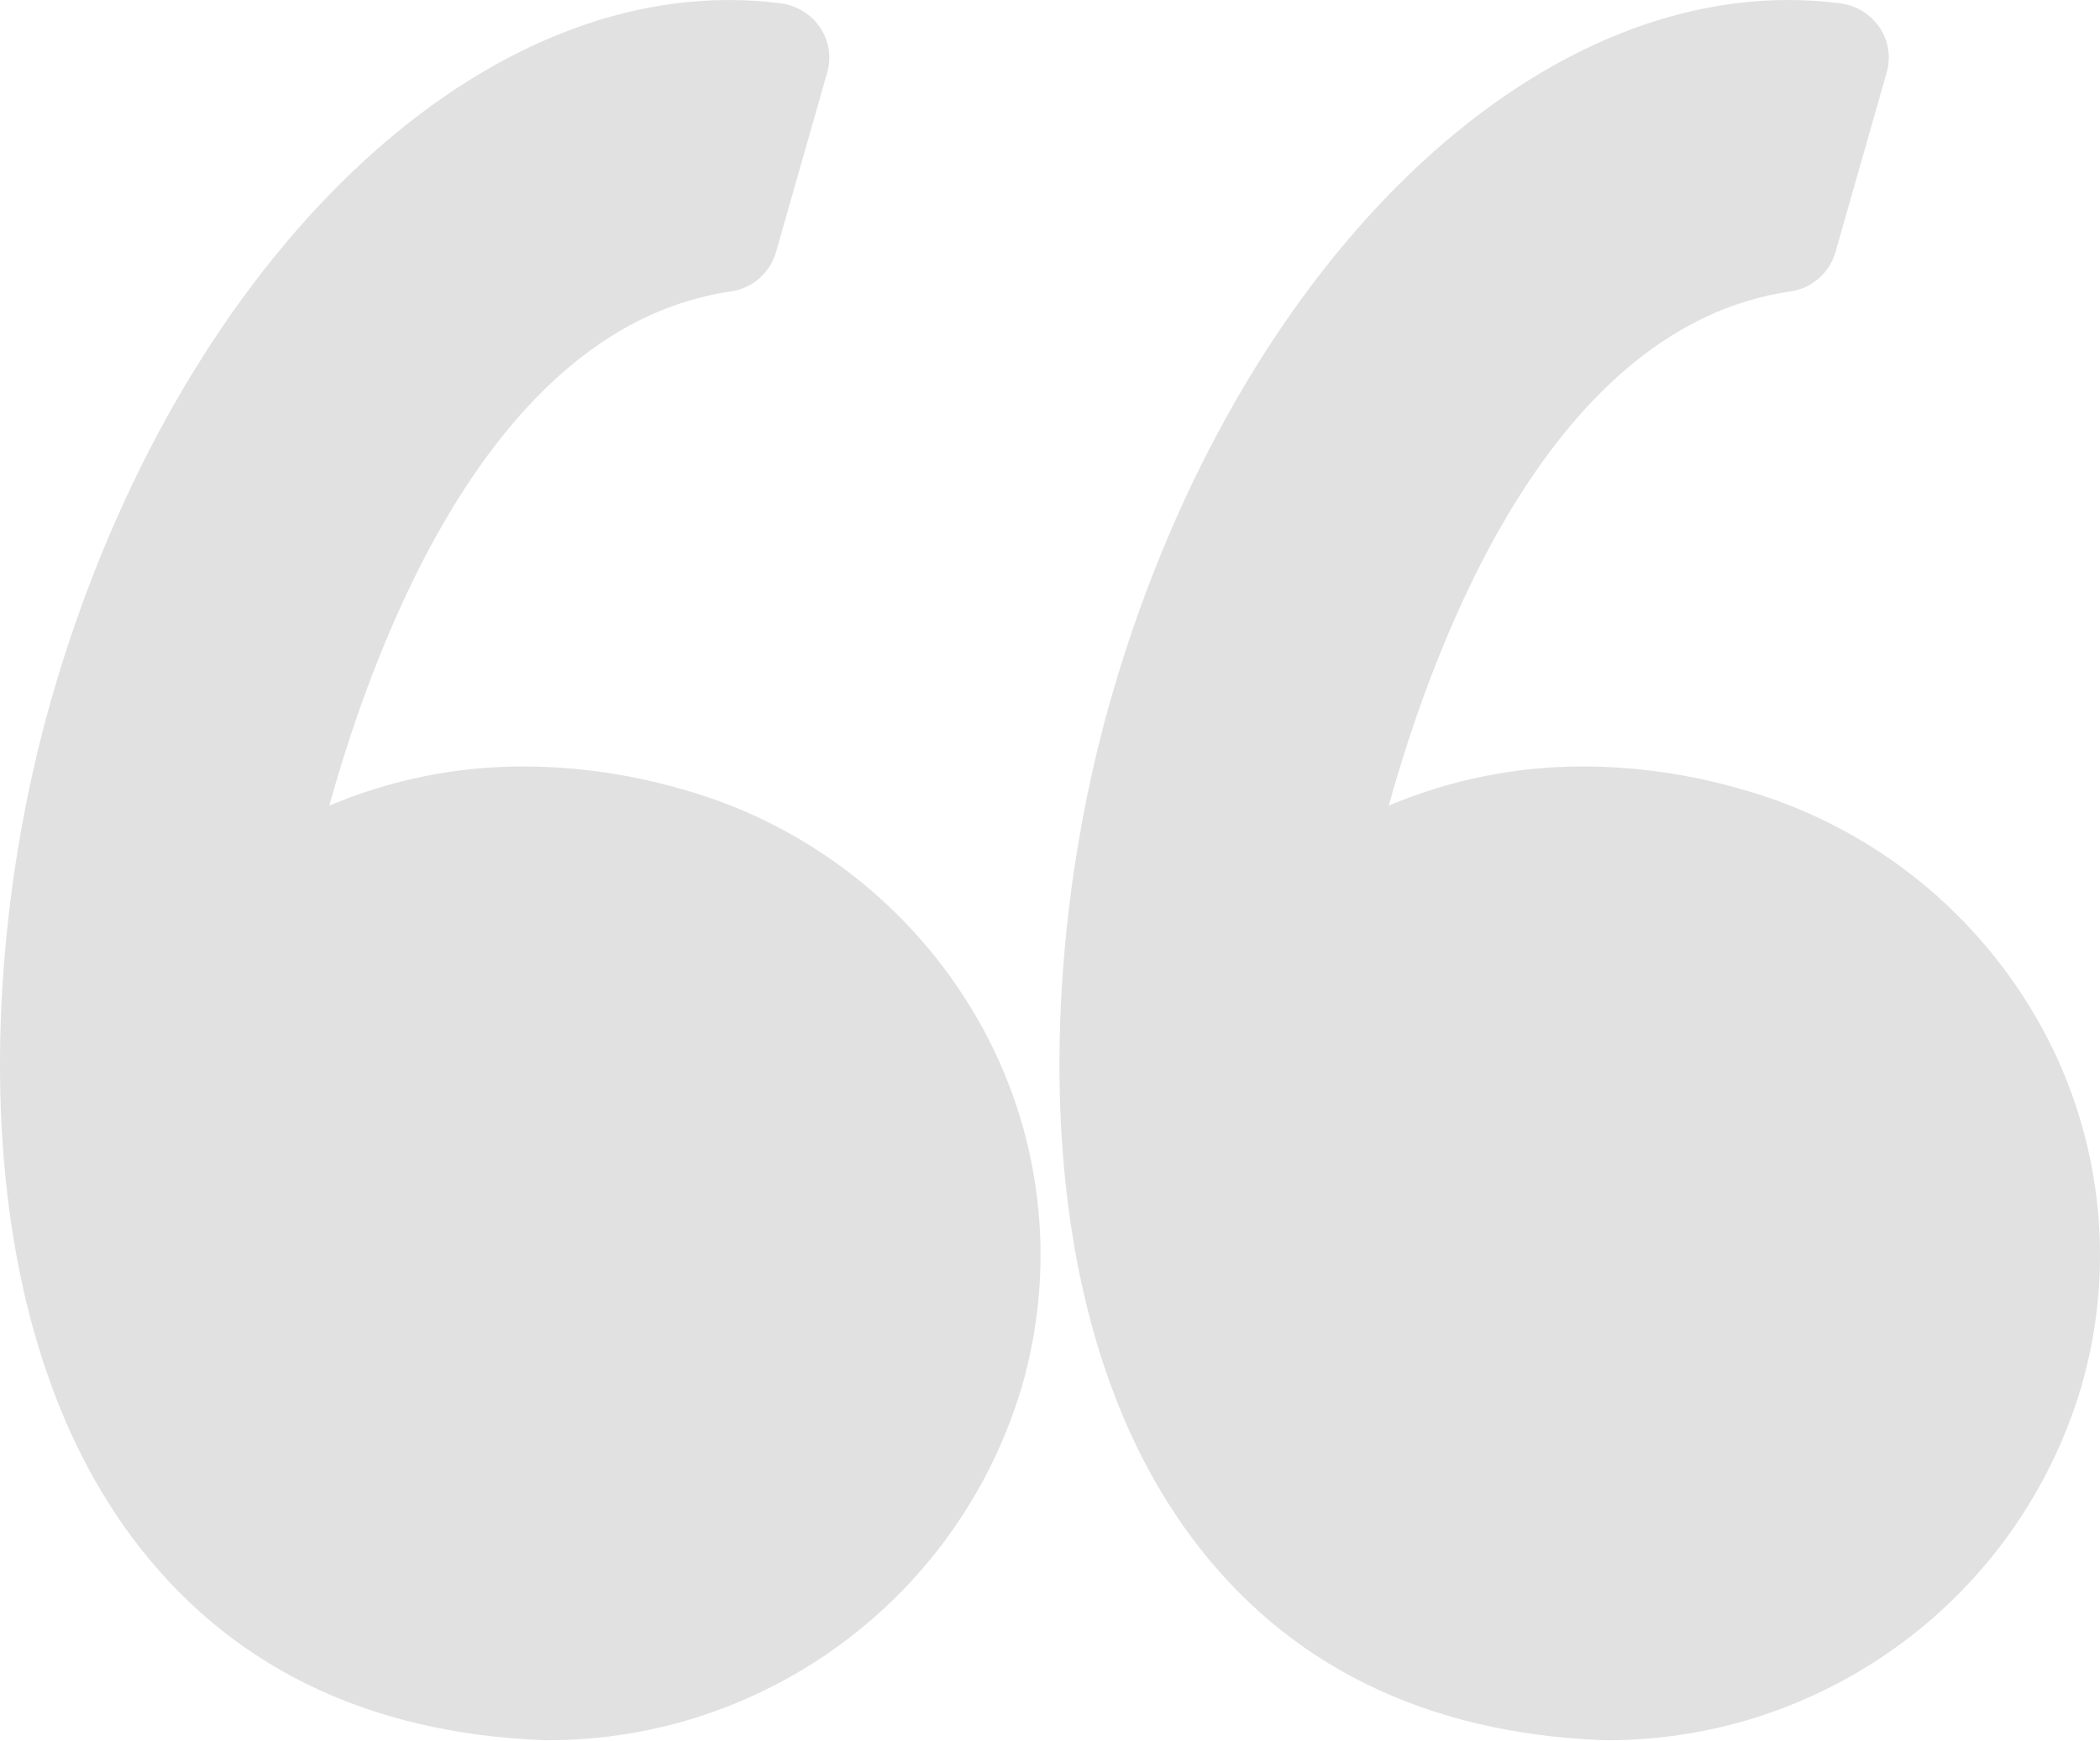
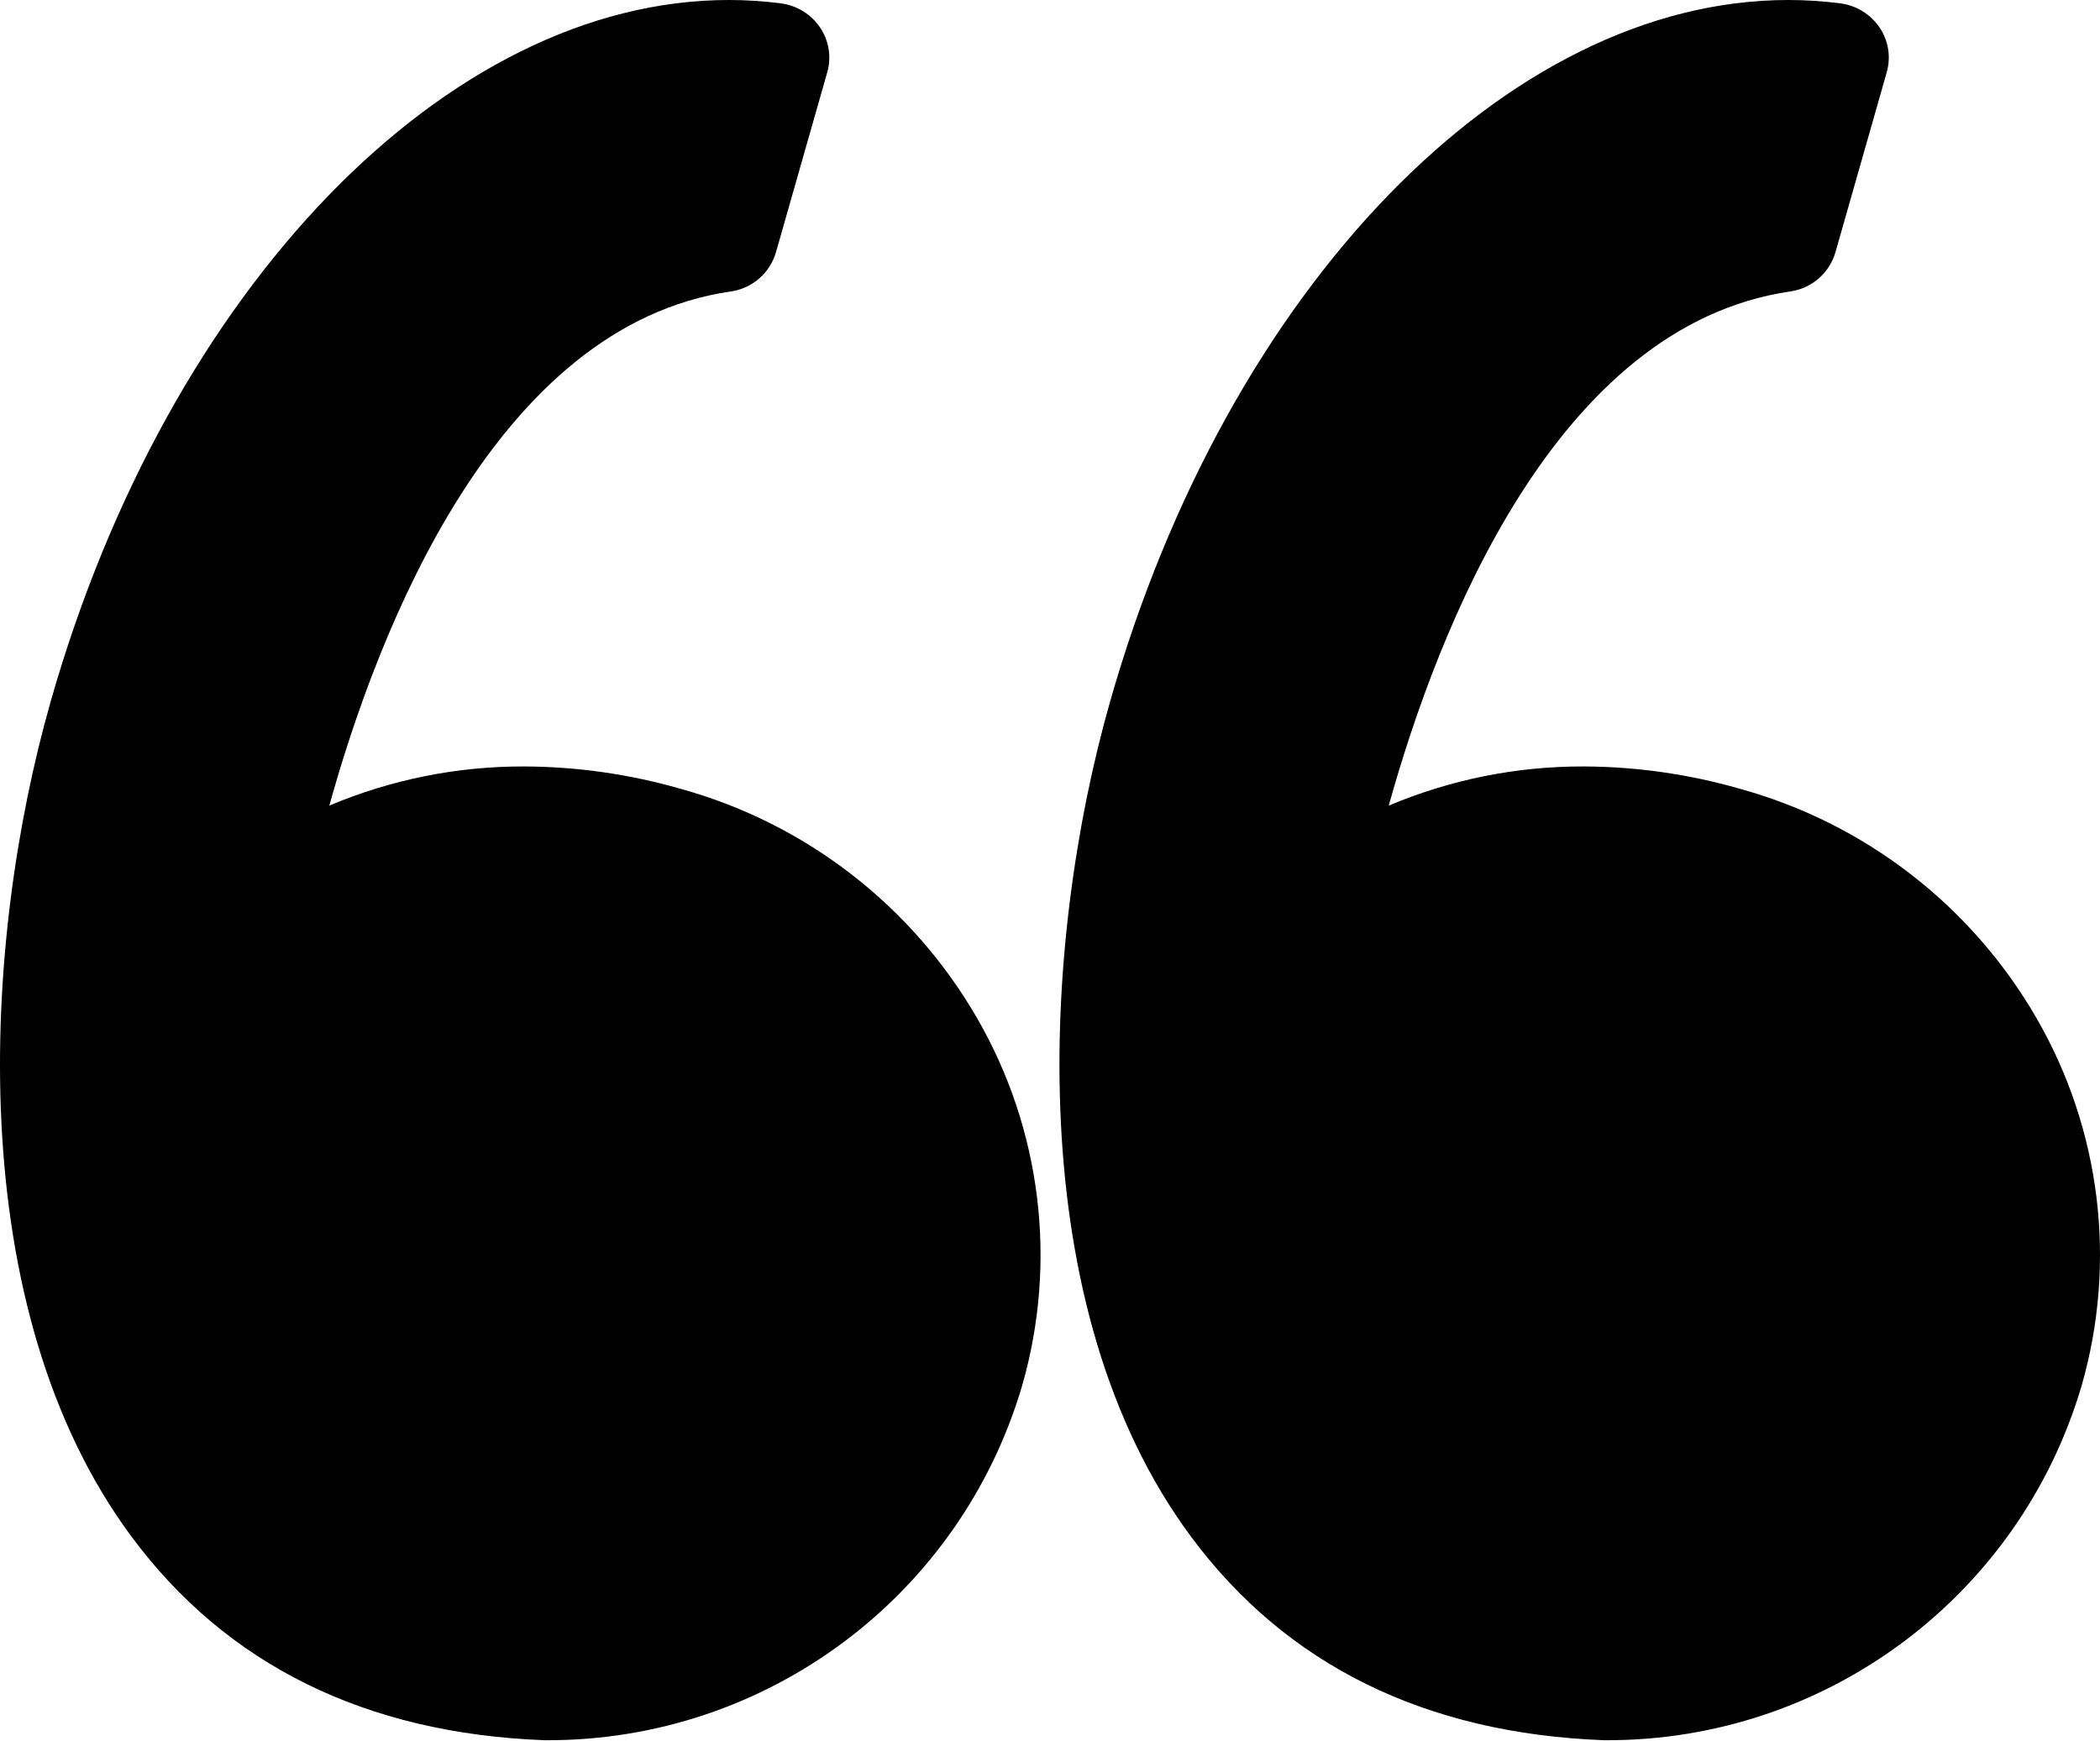
<svg xmlns="http://www.w3.org/2000/svg" width="111" height="92" viewBox="0 0 111 92">
  <defs>
    <style>
      .cls-1 {
        opacity: 0.12;
      }

      .cls-2 {
        fill: #000;
        fill-rule: evenodd;
      }
    </style>
  </defs>
-   <g id="flaticon1544191279-svg" class="cls-1">
-     <path id="Path" class="cls-2" d="M647.631,2955.8a25.029,25.029,0,0,1,2.392,19.47A26.123,26.123,0,0,1,624.889,2994h-0.116c-9.446-.36-16.787-3.98-21.819-10.76-8.992-12.12-7.921-31.37-4.271-44.17,6.219-21.83,20.956-37.07,35.837-37.07a21.4,21.4,0,0,1,2.772.18,2.969,2.969,0,0,1,2.06,1.28,2.839,2.839,0,0,1,.375,2.36l-2.71,9.51a2.913,2.913,0,0,1-2.4,2.08c-12.4,1.81-18.621,17.87-21.211,27.18a26.262,26.262,0,0,1,10.306-2.07,30.3,30.3,0,0,1,8.219,1.17A26.142,26.142,0,0,1,647.631,2955.8Z" transform="translate(-596 -2902)" />
-     <path id="Path-2" data-name="Path" class="cls-2" d="M706.025,2975.27A26.124,26.124,0,0,1,680.89,2994h-0.116c-9.446-.36-16.788-3.98-21.818-10.76-8.993-12.12-7.923-31.37-4.274-44.17,6.22-21.83,20.957-37.07,35.838-37.07a21.364,21.364,0,0,1,2.772.18,2.964,2.964,0,0,1,2.061,1.28,2.839,2.839,0,0,1,.375,2.36l-2.71,9.51a2.914,2.914,0,0,1-2.4,2.08c-12.4,1.81-18.622,17.87-21.213,27.18a26.267,26.267,0,0,1,10.307-2.07,30.291,30.291,0,0,1,8.218,1.17,26.137,26.137,0,0,1,15.7,12.11A25.047,25.047,0,0,1,706.025,2975.27Z" transform="translate(-596 -2902)" />
+   <g id="flaticon1544191279-svg" className="cls-1">
+     <path id="Path" className="cls-2" d="M647.631,2955.8a25.029,25.029,0,0,1,2.392,19.47A26.123,26.123,0,0,1,624.889,2994h-0.116c-9.446-.36-16.787-3.98-21.819-10.76-8.992-12.12-7.921-31.37-4.271-44.17,6.219-21.83,20.956-37.07,35.837-37.07a21.4,21.4,0,0,1,2.772.18,2.969,2.969,0,0,1,2.06,1.28,2.839,2.839,0,0,1,.375,2.36l-2.71,9.51a2.913,2.913,0,0,1-2.4,2.08c-12.4,1.81-18.621,17.87-21.211,27.18a26.262,26.262,0,0,1,10.306-2.07,30.3,30.3,0,0,1,8.219,1.17A26.142,26.142,0,0,1,647.631,2955.8Z" transform="translate(-596 -2902)" />
+     <path id="Path-2" data-name="Path" className="cls-2" d="M706.025,2975.27A26.124,26.124,0,0,1,680.89,2994h-0.116c-9.446-.36-16.788-3.98-21.818-10.76-8.993-12.12-7.923-31.37-4.274-44.17,6.22-21.83,20.957-37.07,35.838-37.07a21.364,21.364,0,0,1,2.772.18,2.964,2.964,0,0,1,2.061,1.28,2.839,2.839,0,0,1,.375,2.36l-2.71,9.51a2.914,2.914,0,0,1-2.4,2.08c-12.4,1.81-18.622,17.87-21.213,27.18a26.267,26.267,0,0,1,10.307-2.07,30.291,30.291,0,0,1,8.218,1.17,26.137,26.137,0,0,1,15.7,12.11A25.047,25.047,0,0,1,706.025,2975.27Z" transform="translate(-596 -2902)" />
  </g>
</svg>
